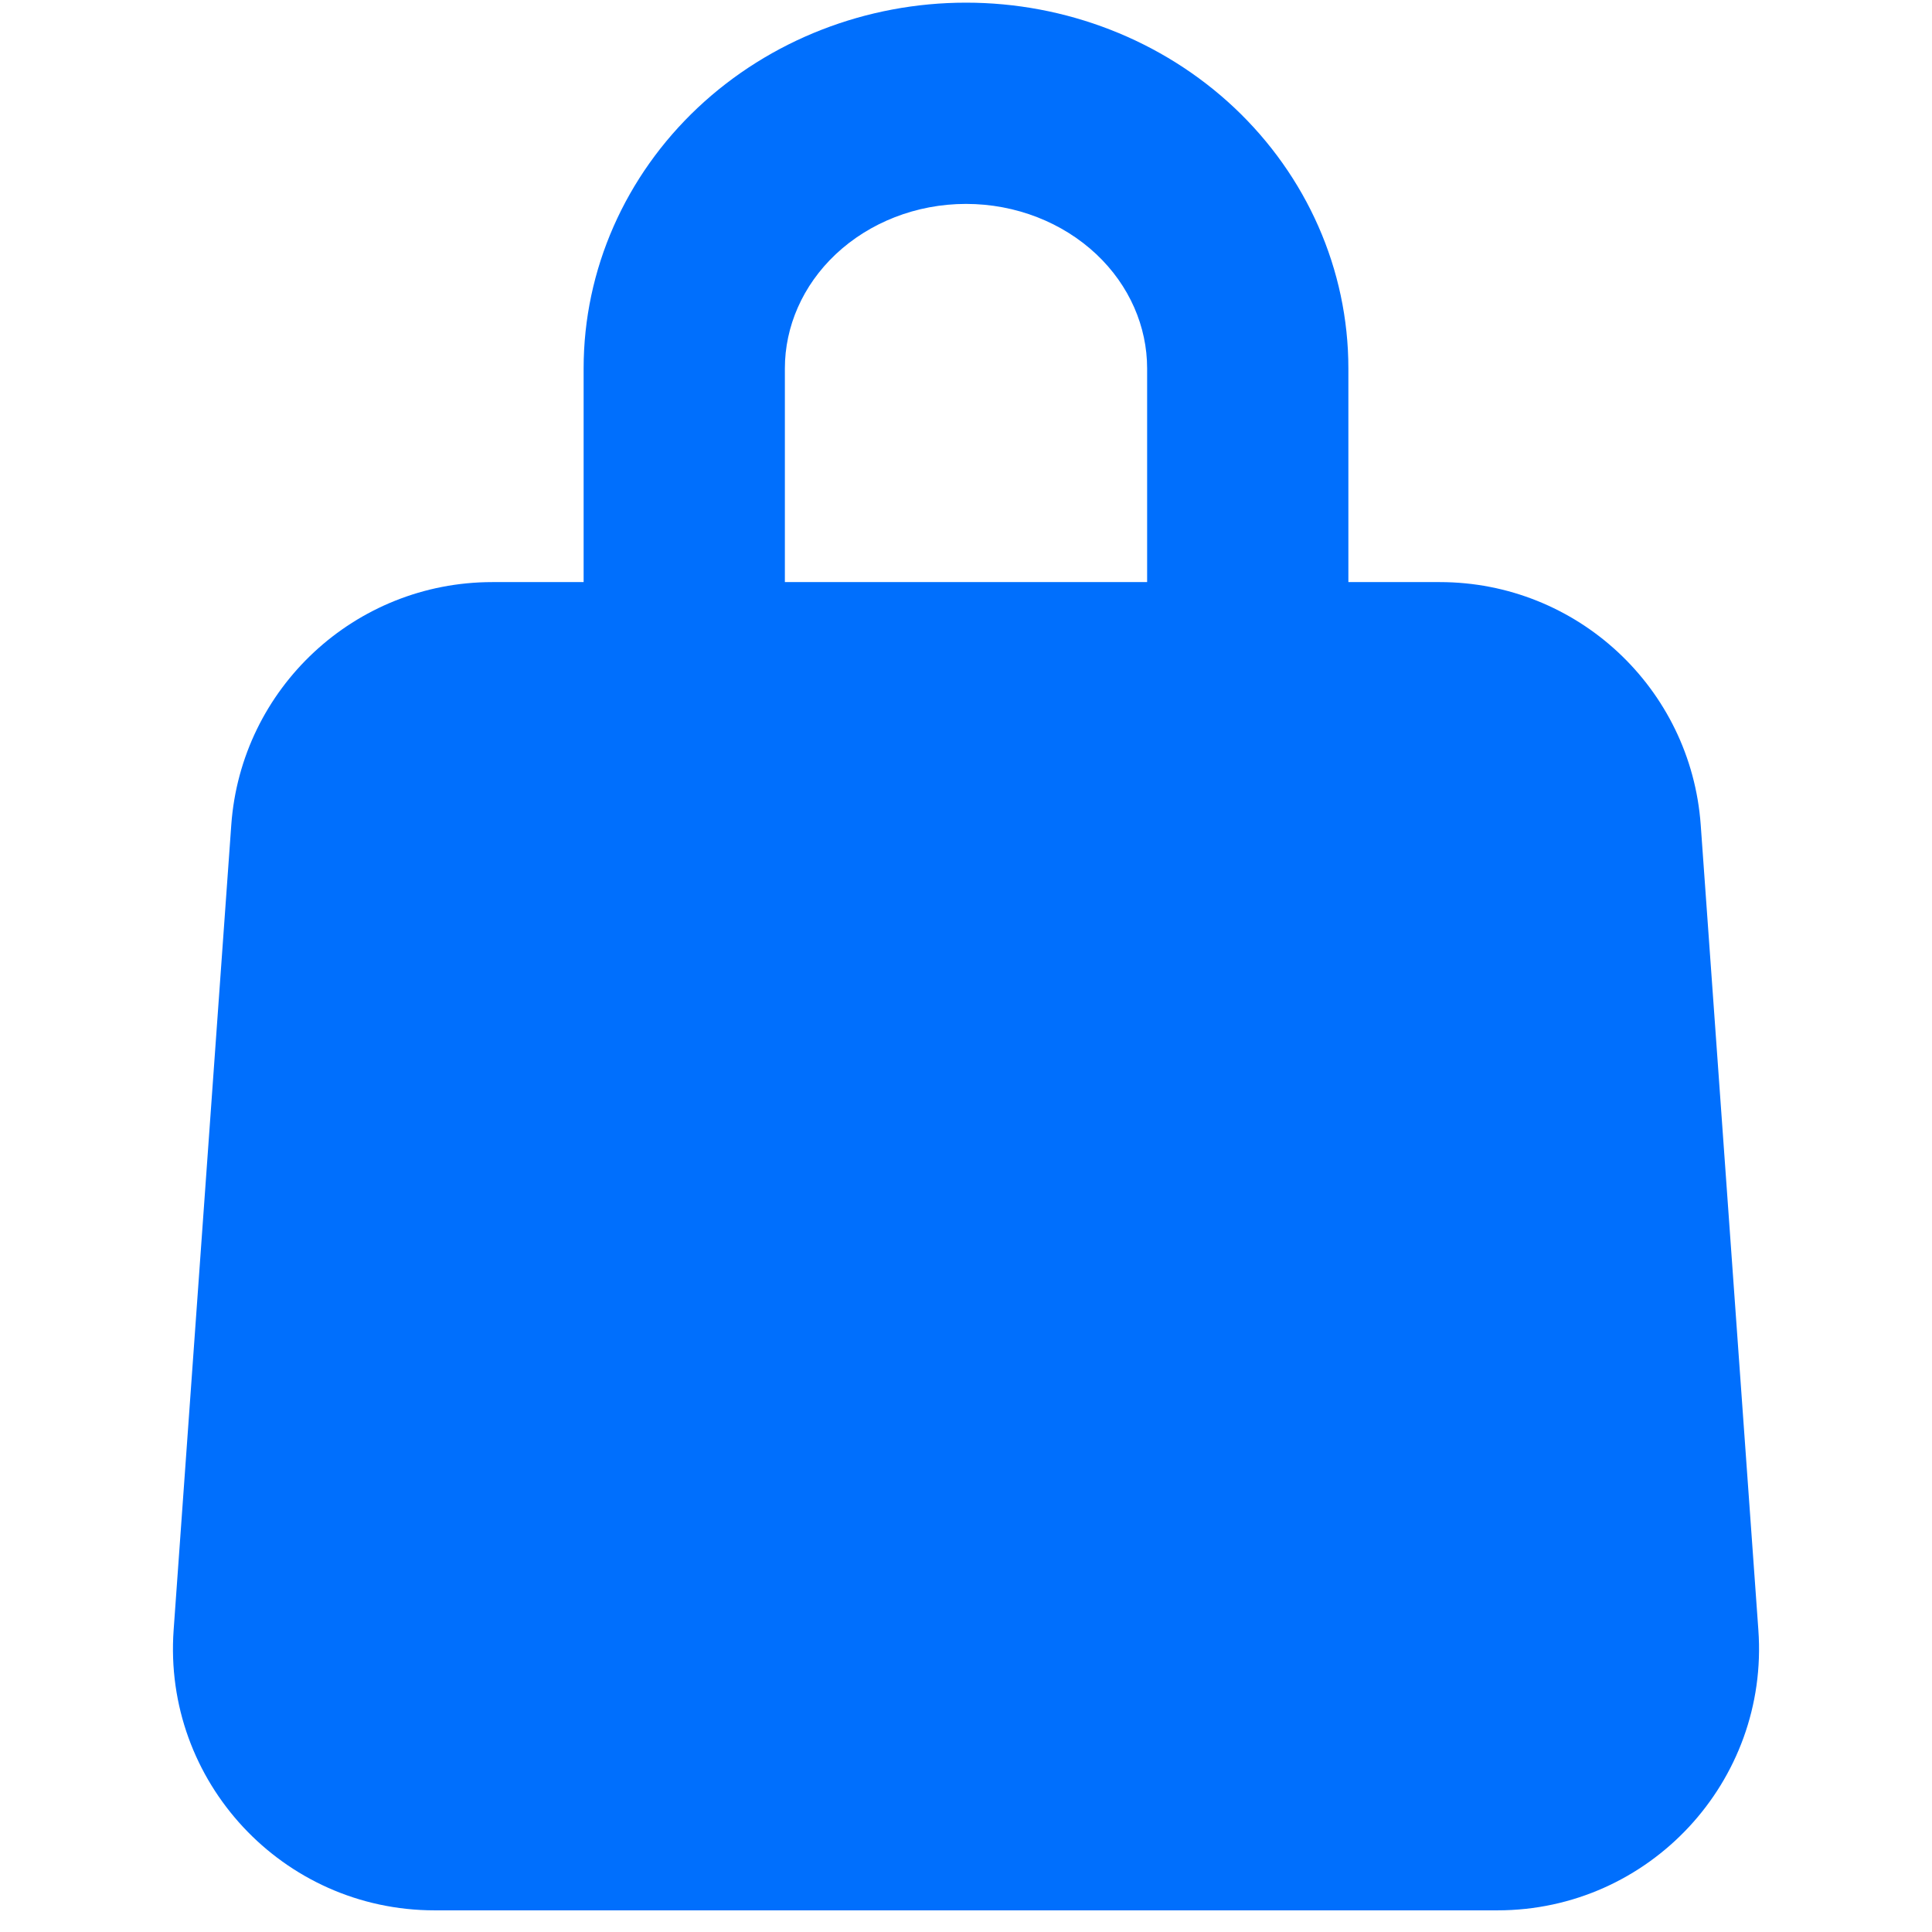
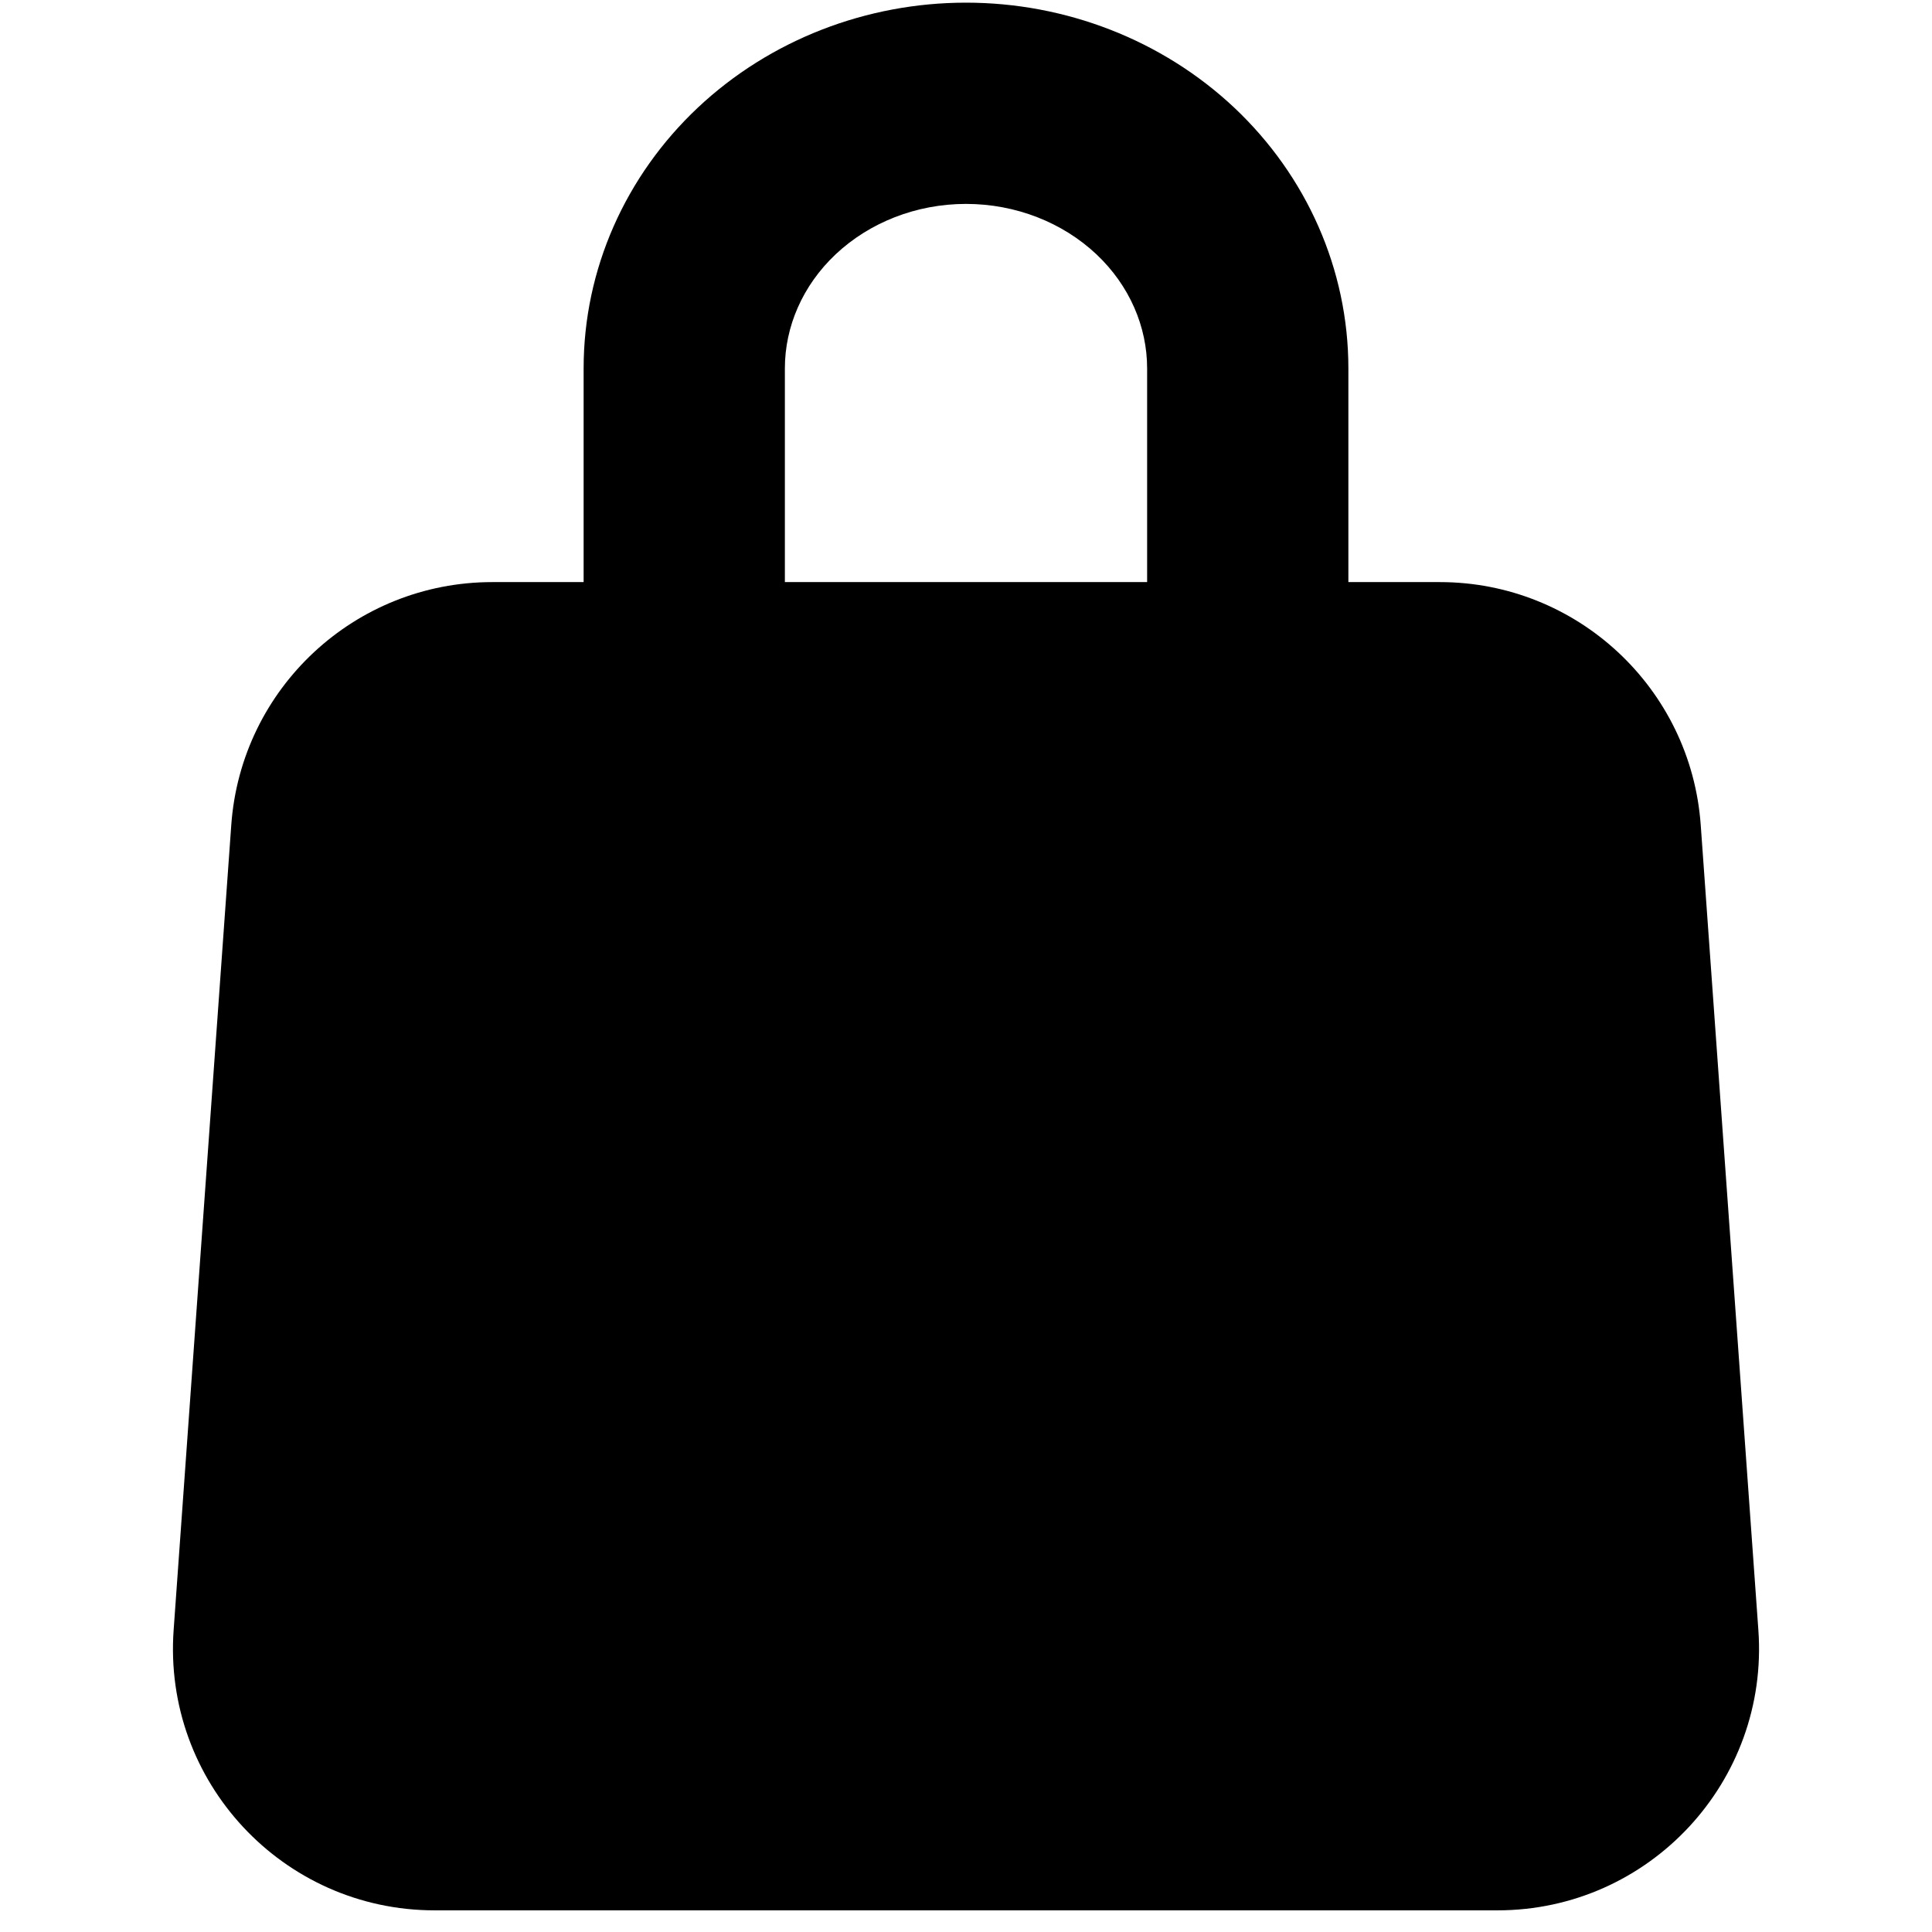
<svg xmlns="http://www.w3.org/2000/svg" width="24" height="24" viewBox="0 0 24 24" fill="none">
-   <mask id="mask0_190_1994" style="mask-type:alpha" maskUnits="userSpaceOnUse" x="2" y="0" width="20" height="24">
-     <path fill-rule="evenodd" clip-rule="evenodd" d="M8.669 1.337C9.565 0.495 10.764 0.033 12 0.033C13.236 0.033 14.436 0.495 15.332 1.337C16.23 2.183 16.75 3.346 16.75 4.576V10.315C16.75 11.005 16.191 11.565 15.5 11.565C14.81 11.565 14.25 11.005 14.25 10.315V4.576C14.25 4.06 14.033 3.548 13.619 3.158C13.202 2.766 12.621 2.533 12 2.533C11.38 2.533 10.799 2.766 10.382 3.158C9.968 3.548 9.75 4.06 9.75 4.576V10.315C9.75 11.005 9.191 11.565 8.5 11.565C7.81 11.565 7.25 11.005 7.25 10.315V4.576C7.25 3.346 7.77 2.183 8.669 1.337Z" fill="#006FFD" />
-     <path d="M6.115 7.231C4.41 7.231 2.995 8.548 2.873 10.248L2.157 20.248C2.022 22.13 3.512 23.731 5.399 23.731H18.602C20.488 23.731 21.978 22.13 21.843 20.248L21.127 10.248C21.005 8.548 19.59 7.231 17.886 7.231H6.115Z" fill="#006FFD" />
-   </mask>
-   <g mask="url(#mask0_190_1994)">
-     <rect width="24" height="24" fill="#006FFD" />
-   </g>
+   <path fill-rule="evenodd" clip-rule="evenodd" d="M8.669 1.337C9.565 0.495 10.764 0.033 12 0.033C13.236 0.033 14.436 0.495 15.332 1.337C16.23 2.183 16.75 3.346 16.75 4.576V10.315C16.75 11.005 16.191 11.565 15.5 11.565C14.81 11.565 14.25 11.005 14.25 10.315V4.576C14.25 4.06 14.033 3.548 13.619 3.158C13.202 2.766 12.621 2.533 12 2.533C11.38 2.533 10.799 2.766 10.382 3.158C9.968 3.548 9.75 4.06 9.75 4.576V10.315C9.75 11.005 9.191 11.565 8.5 11.565C7.81 11.565 7.25 11.005 7.25 10.315V4.576C7.25 3.346 7.77 2.183 8.669 1.337Z" fill="currentColor" />
+   <path d="M6.115 7.231C4.41 7.231 2.995 8.548 2.873 10.248L2.157 20.248C2.022 22.13 3.512 23.731 5.399 23.731H18.602C20.488 23.731 21.978 22.13 21.843 20.248L21.127 10.248C21.005 8.548 19.59 7.231 17.886 7.231H6.115Z" fill="currentColor" />
</svg>
